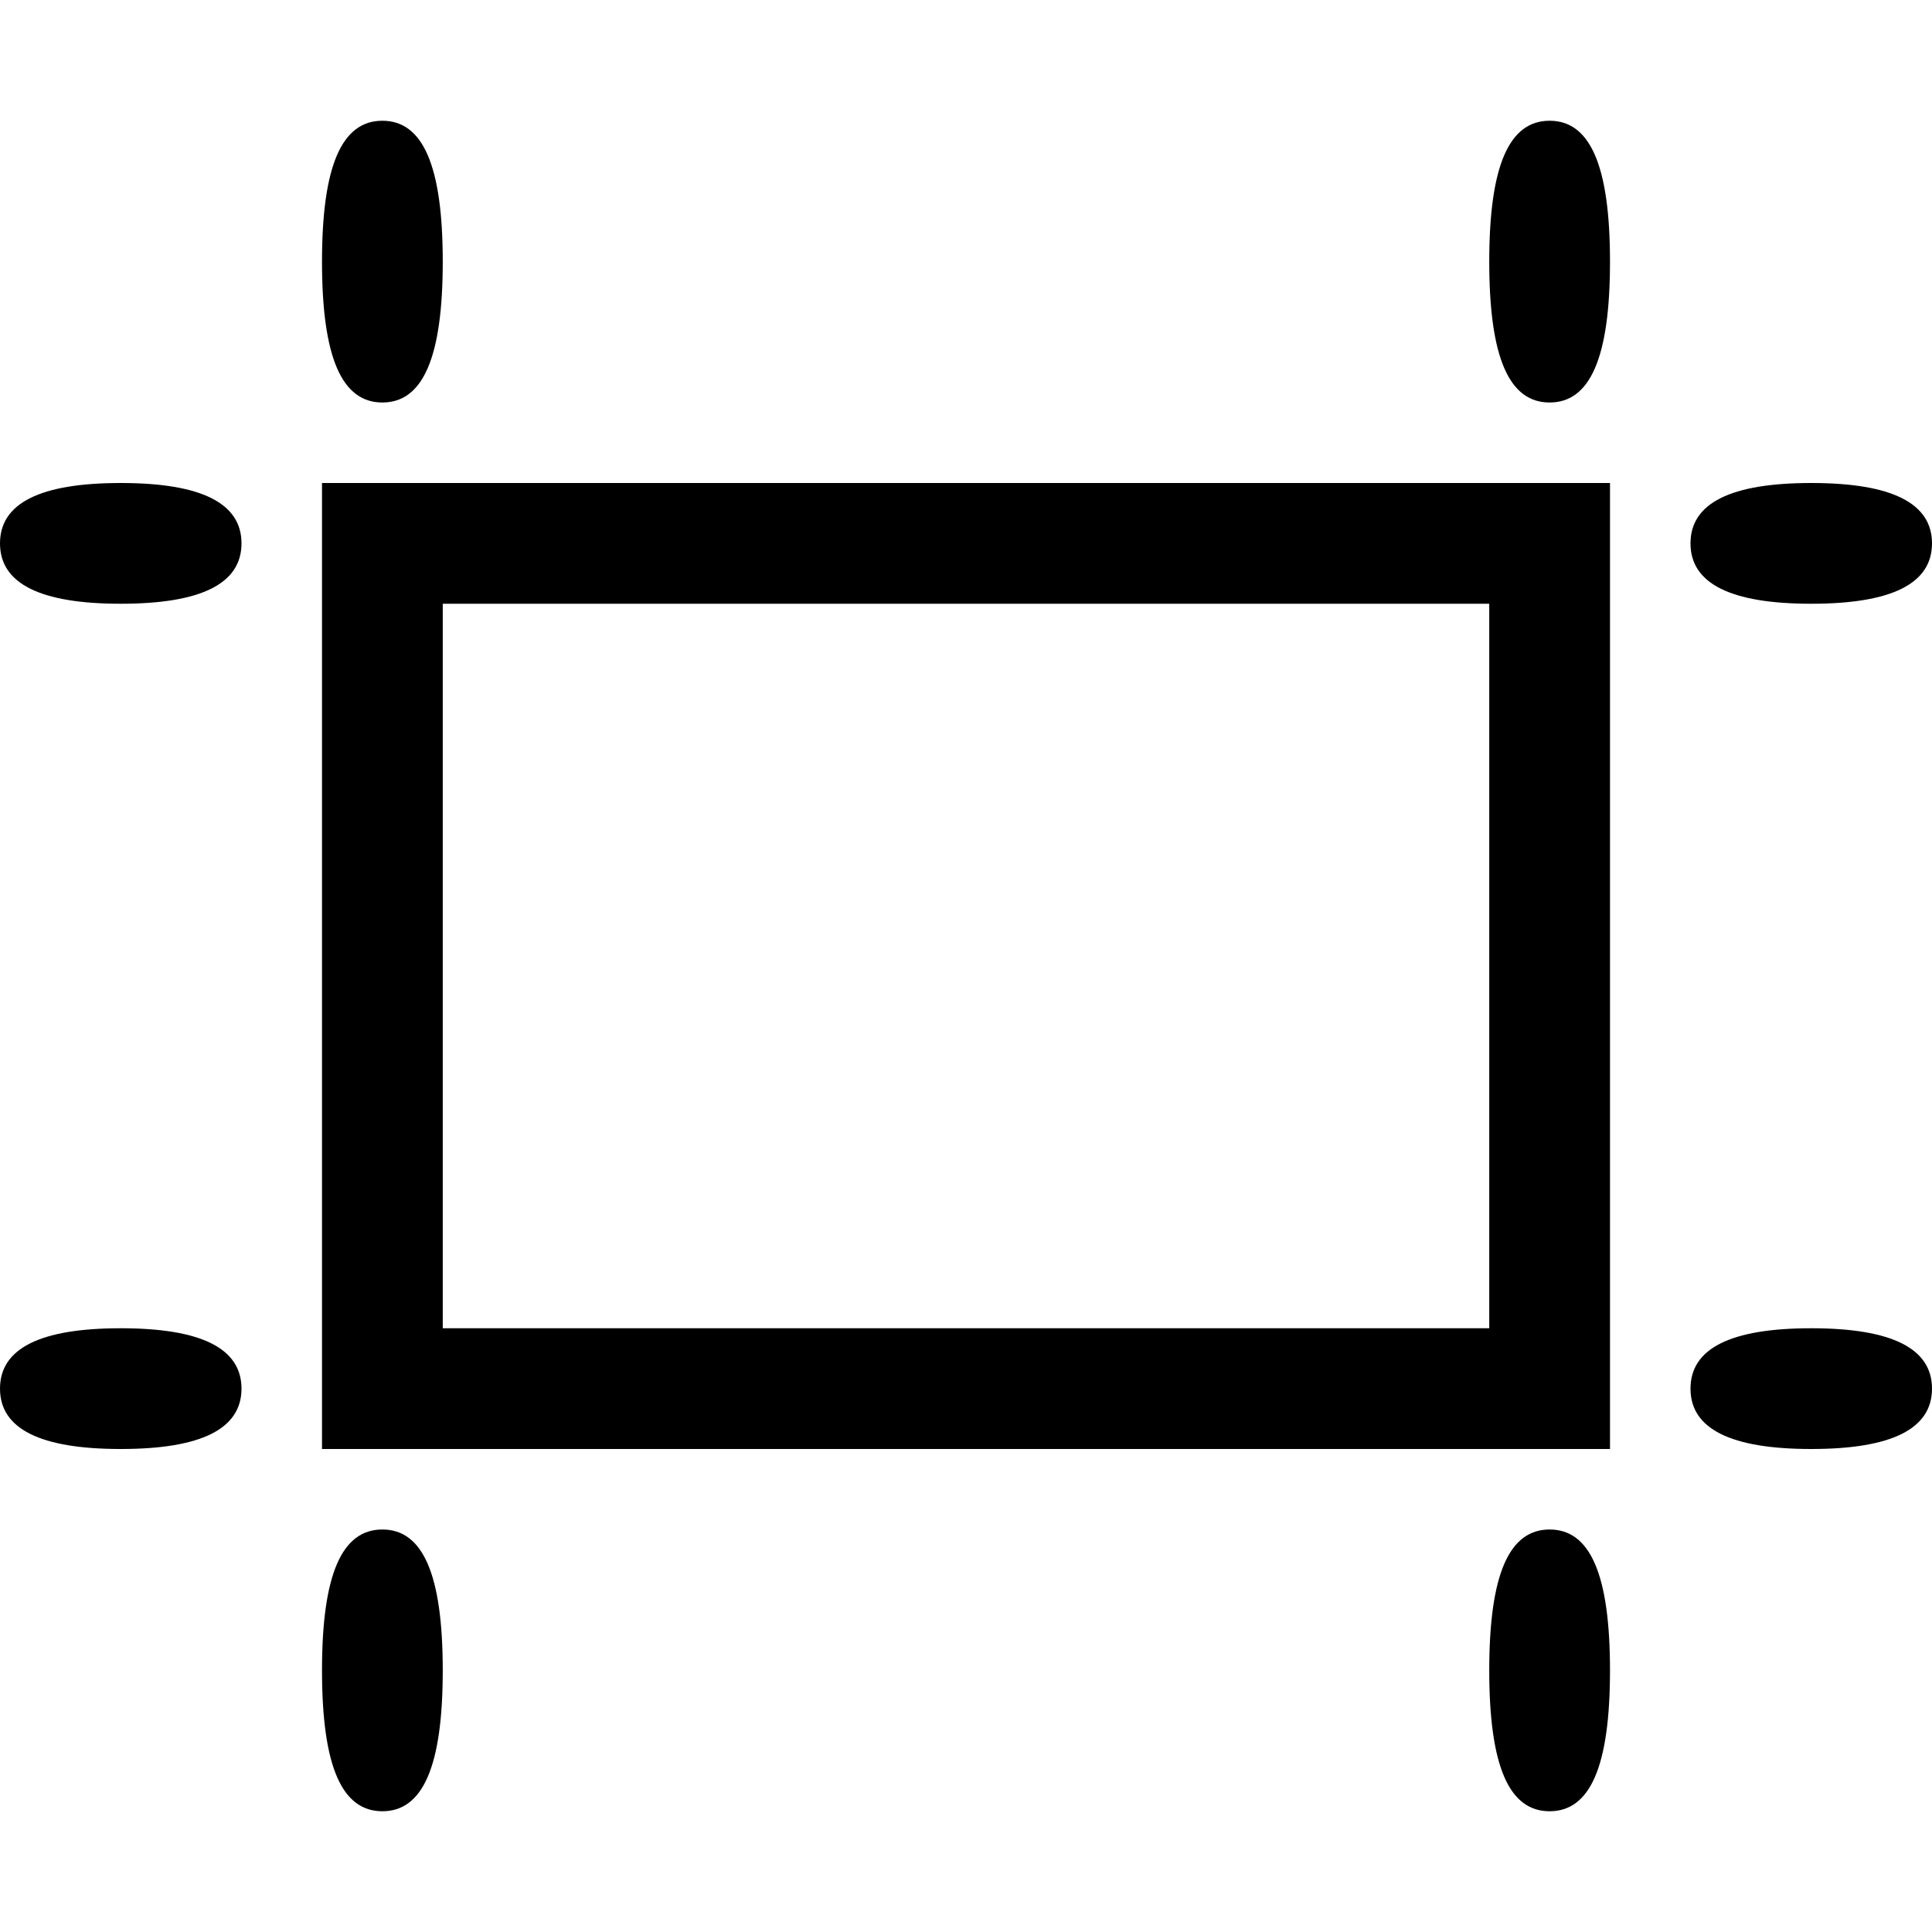
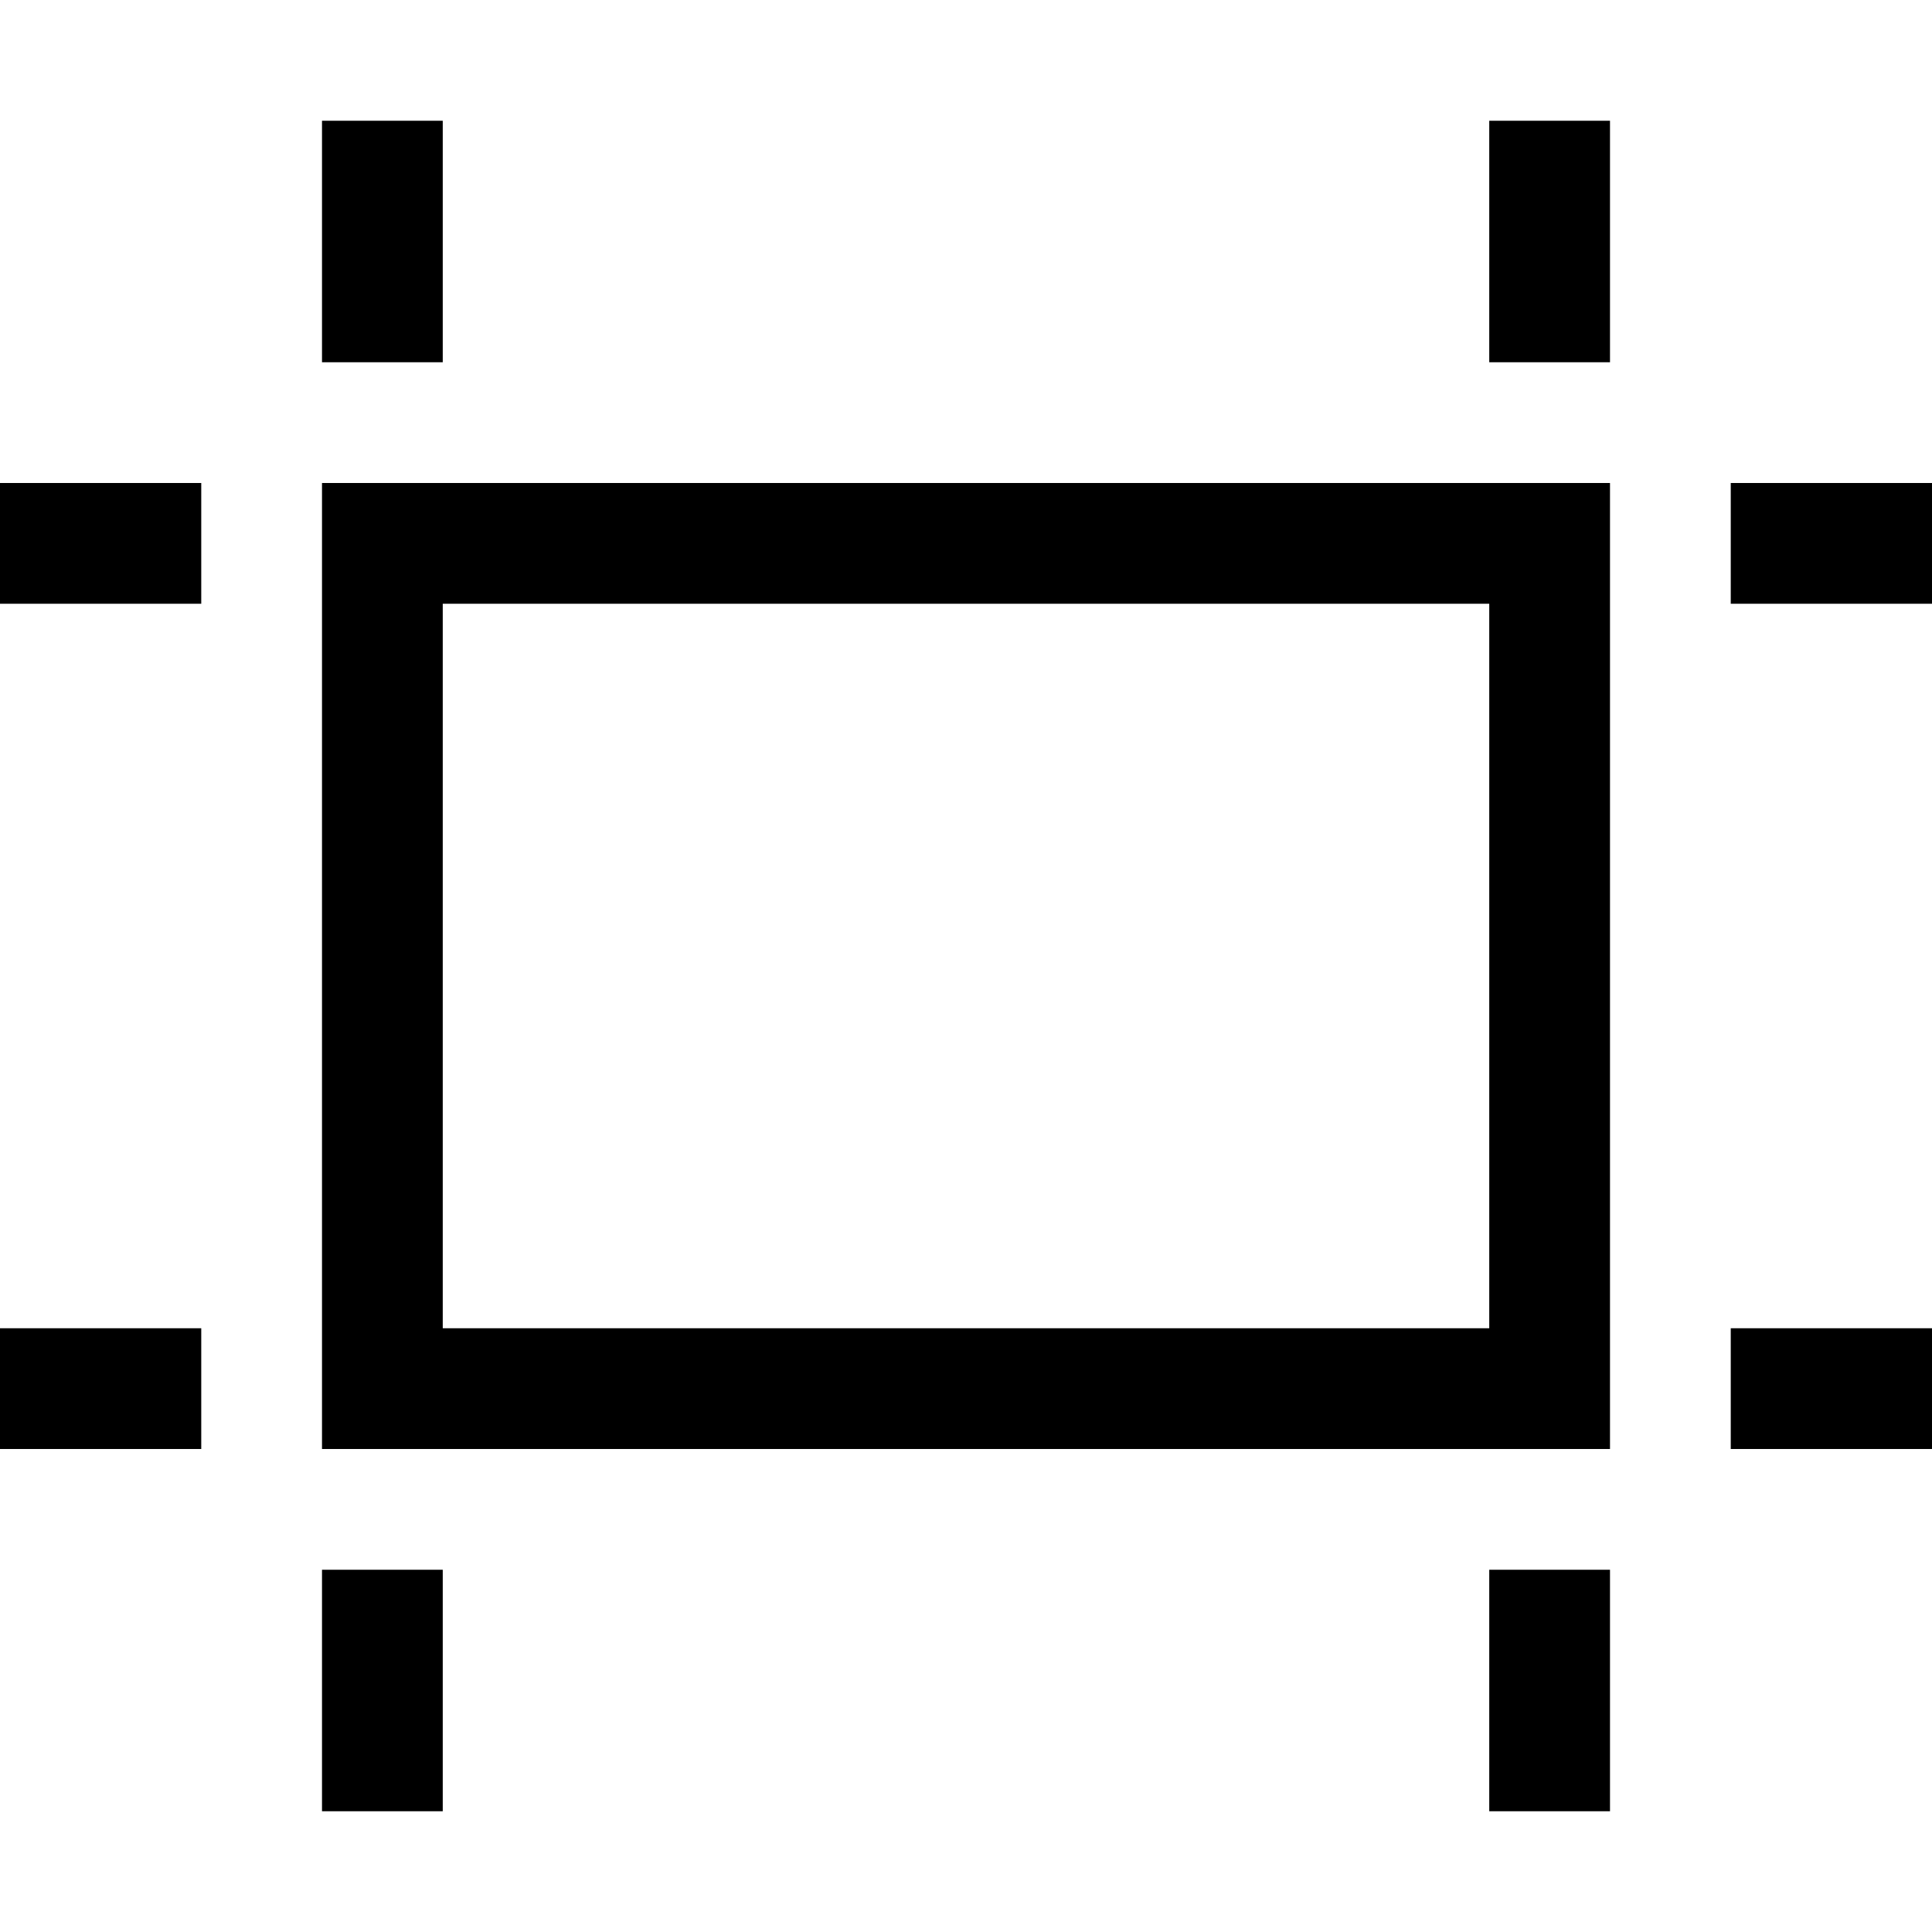
<svg xmlns="http://www.w3.org/2000/svg" version="1.0" width="48pt" height="48pt" viewBox="0 0 48 48" preserveAspectRatio="xMidYMid meet">
  <g transform="translate(0,48) scale(0.1,-0.1)" fill="#000000" stroke="none">
-     <path d="M80 415 c0 -24 5 -35 15 -35 10 0 15 11 15 35 0 24 -5 35 -15 35 -10 0 -15 -11 -15 -35z" />
-     <path d="M370 415 c0 -24 5 -35 15 -35 10 0 15 11 15 35 0 24 -5 35 -15 35 -10 0 -15 -11 -15 -35z" />
-     <path d="M0 345 c0 -10 10 -15 30 -15 20 0 30 5 30 15 0 10 -10 15 -30 15 -20 0 -30 -5 -30 -15z" />
+     <path d="M80 420 l0 -30 15 0 15 0 0 30 0 30 -15 0 -15 0 0 -30z" />
+     <path d="M370 420 l0 -30 15 0 15 0 0 30 0 30 -15 0 -15 0 0 -30z" />
+     <path d="M0 345 l0 -15 25 0 25 0 0 15 0 15 -25 0 -25 0 0 -15z" />
    <path d="M80 240 l0 -120 160 0 160 0 0 120 0 120 -160 0 -160 0 0 -120z m290 0 l0 -90 -130 0 -130 0 0 90 0 90 130 0 130 0 0 -90z" />
-     <path d="M420 345 c0 -10 10 -15 30 -15 20 0 30 5 30 15 0 10 -10 15 -30 15 -20 0 -30 -5 -30 -15z" />
-     <path d="M0 135 c0 -10 10 -15 30 -15 20 0 30 5 30 15 0 10 -10 15 -30 15 -20 0 -30 -5 -30 -15z" />
-     <path d="M420 135 c0 -10 10 -15 30 -15 20 0 30 5 30 15 0 10 -10 15 -30 15 -20 0 -30 -5 -30 -15z" />
-     <path d="M80 65 c0 -24 5 -35 15 -35 10 0 15 11 15 35 0 24 -5 35 -15 35 -10 0 -15 -11 -15 -35z" />
-     <path d="M370 65 c0 -24 5 -35 15 -35 10 0 15 11 15 35 0 24 -5 35 -15 35 -10 0 -15 -11 -15 -35z" />
+     <path d="M430 345 l0 -15 25 0 25 0 0 15 0 15 -25 0 -25 0 0 -15z" />
+     <path d="M0 135 l0 -15 25 0 25 0 0 15 0 15 -25 0 -25 0 0 -15z" />
+     <path d="M430 135 l0 -15 25 0 25 0 0 15 0 15 -25 0 -25 0 0 -15z" />
+     <path d="M80 60 l0 -30 15 0 15 0 0 30 0 30 -15 0 -15 0 0 -30z" />
+     <path d="M370 60 l0 -30 15 0 15 0 0 30 0 30 -15 0 -15 0 0 -30z" />
  </g>
</svg>
